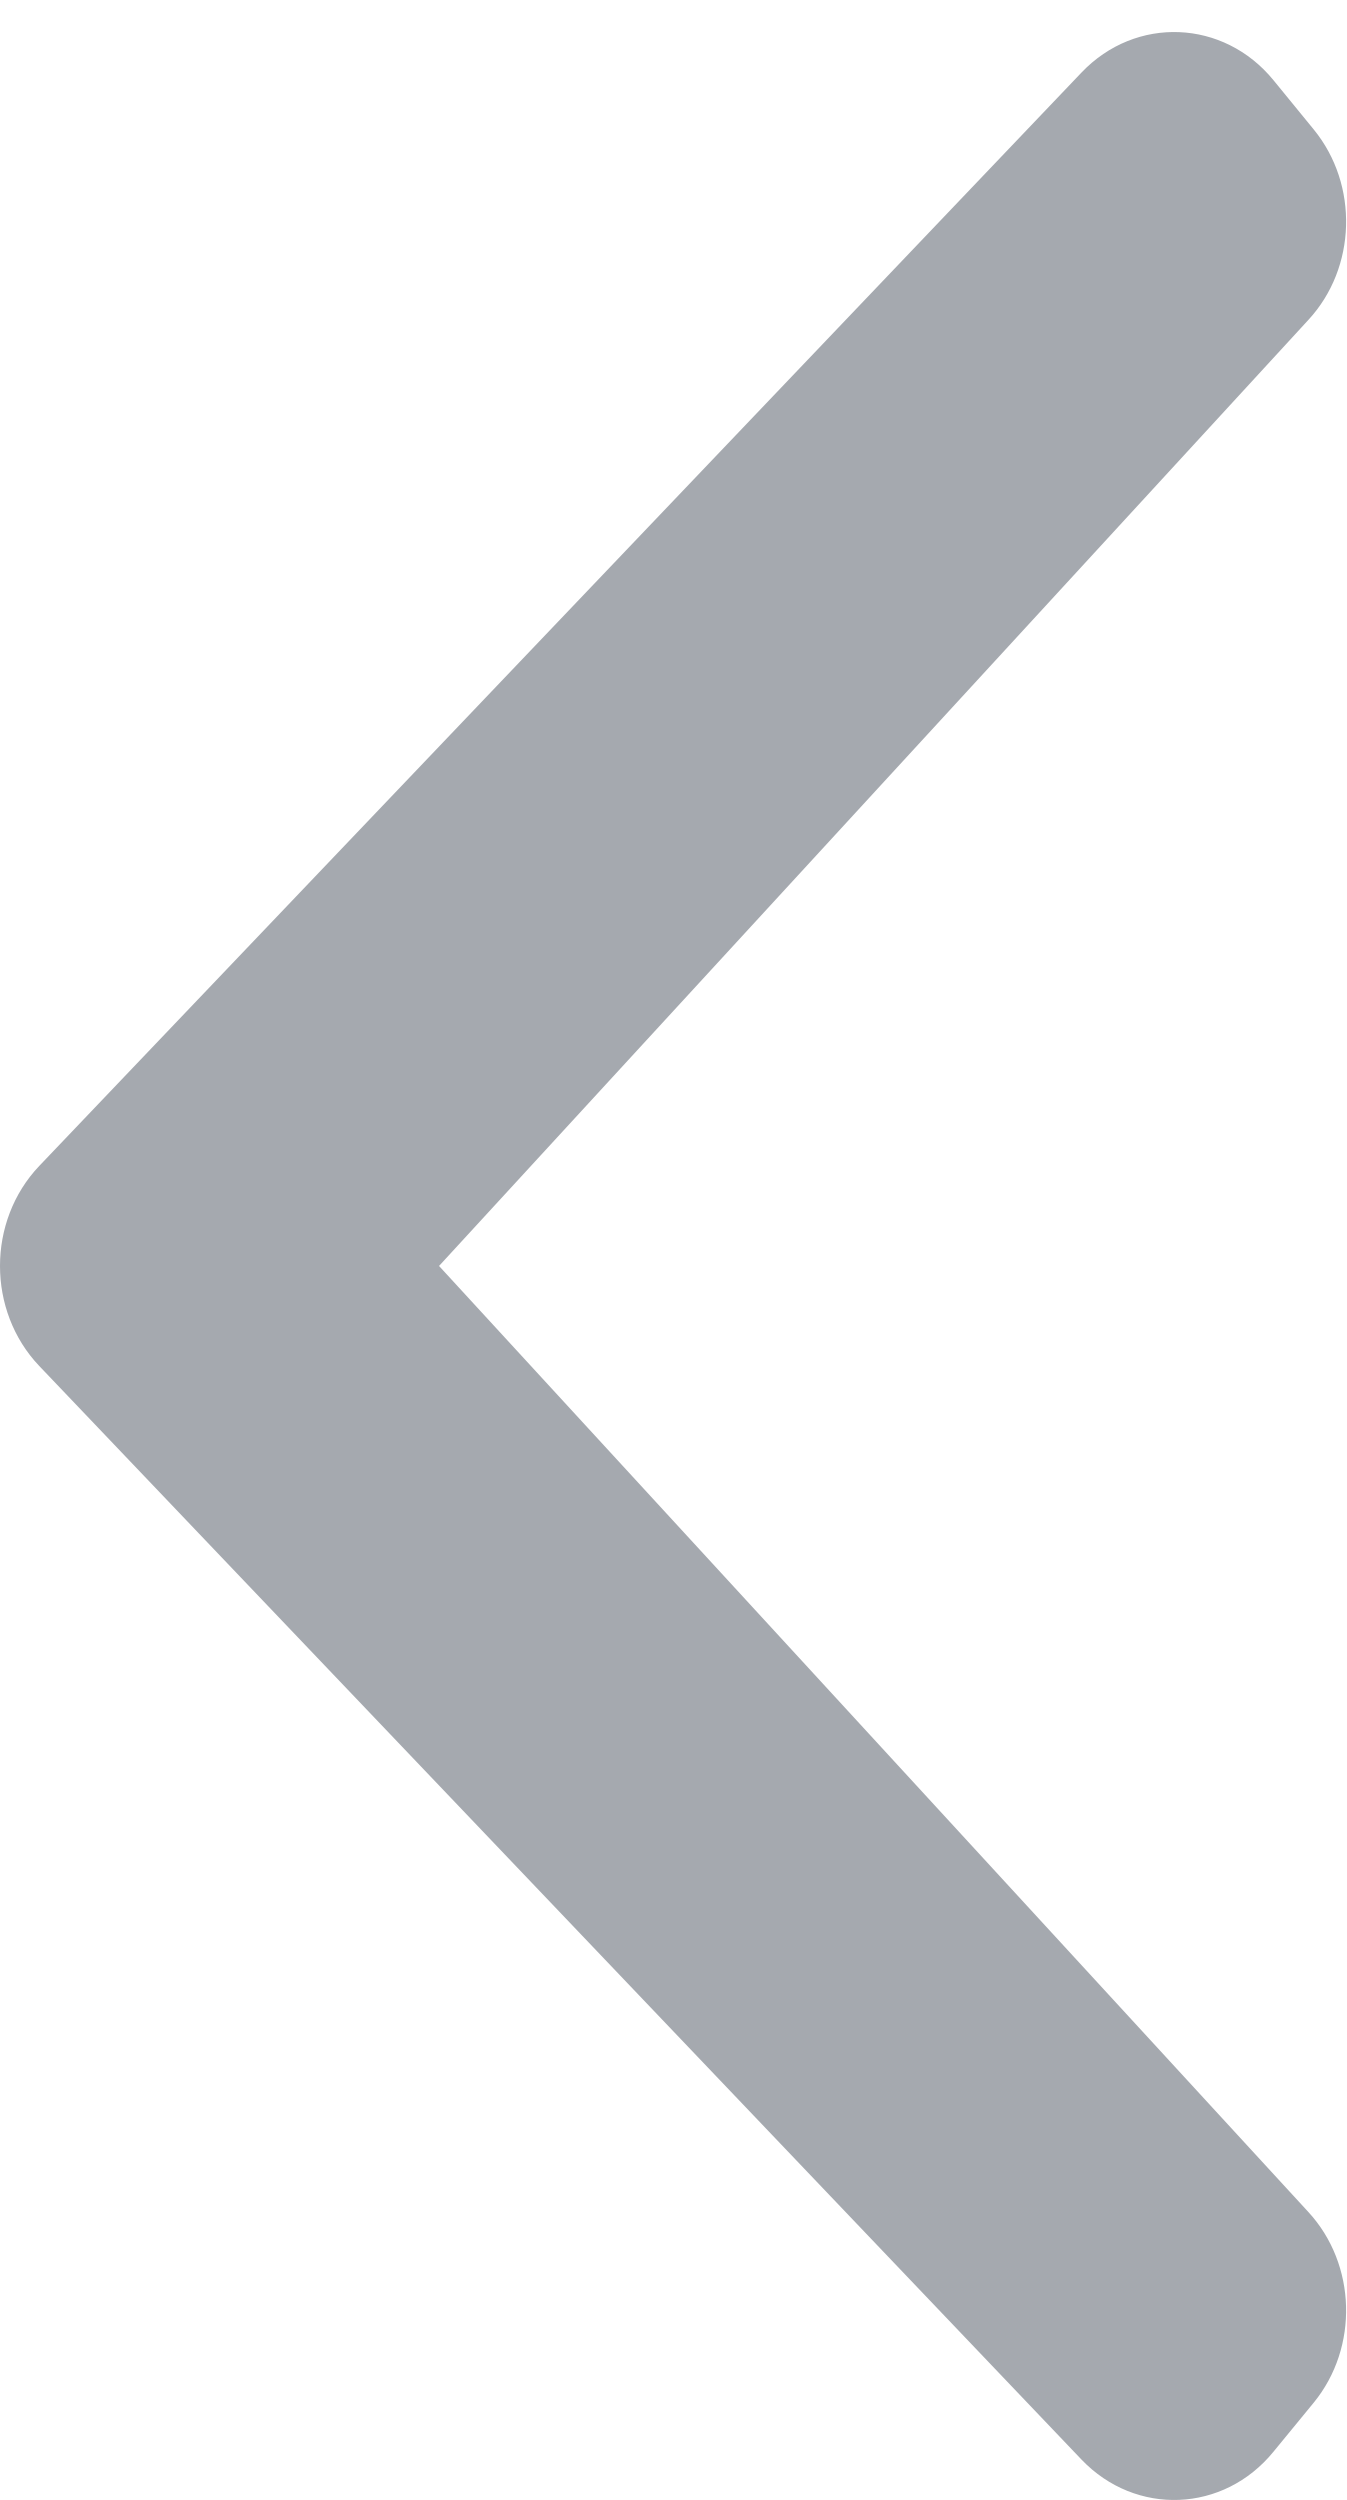
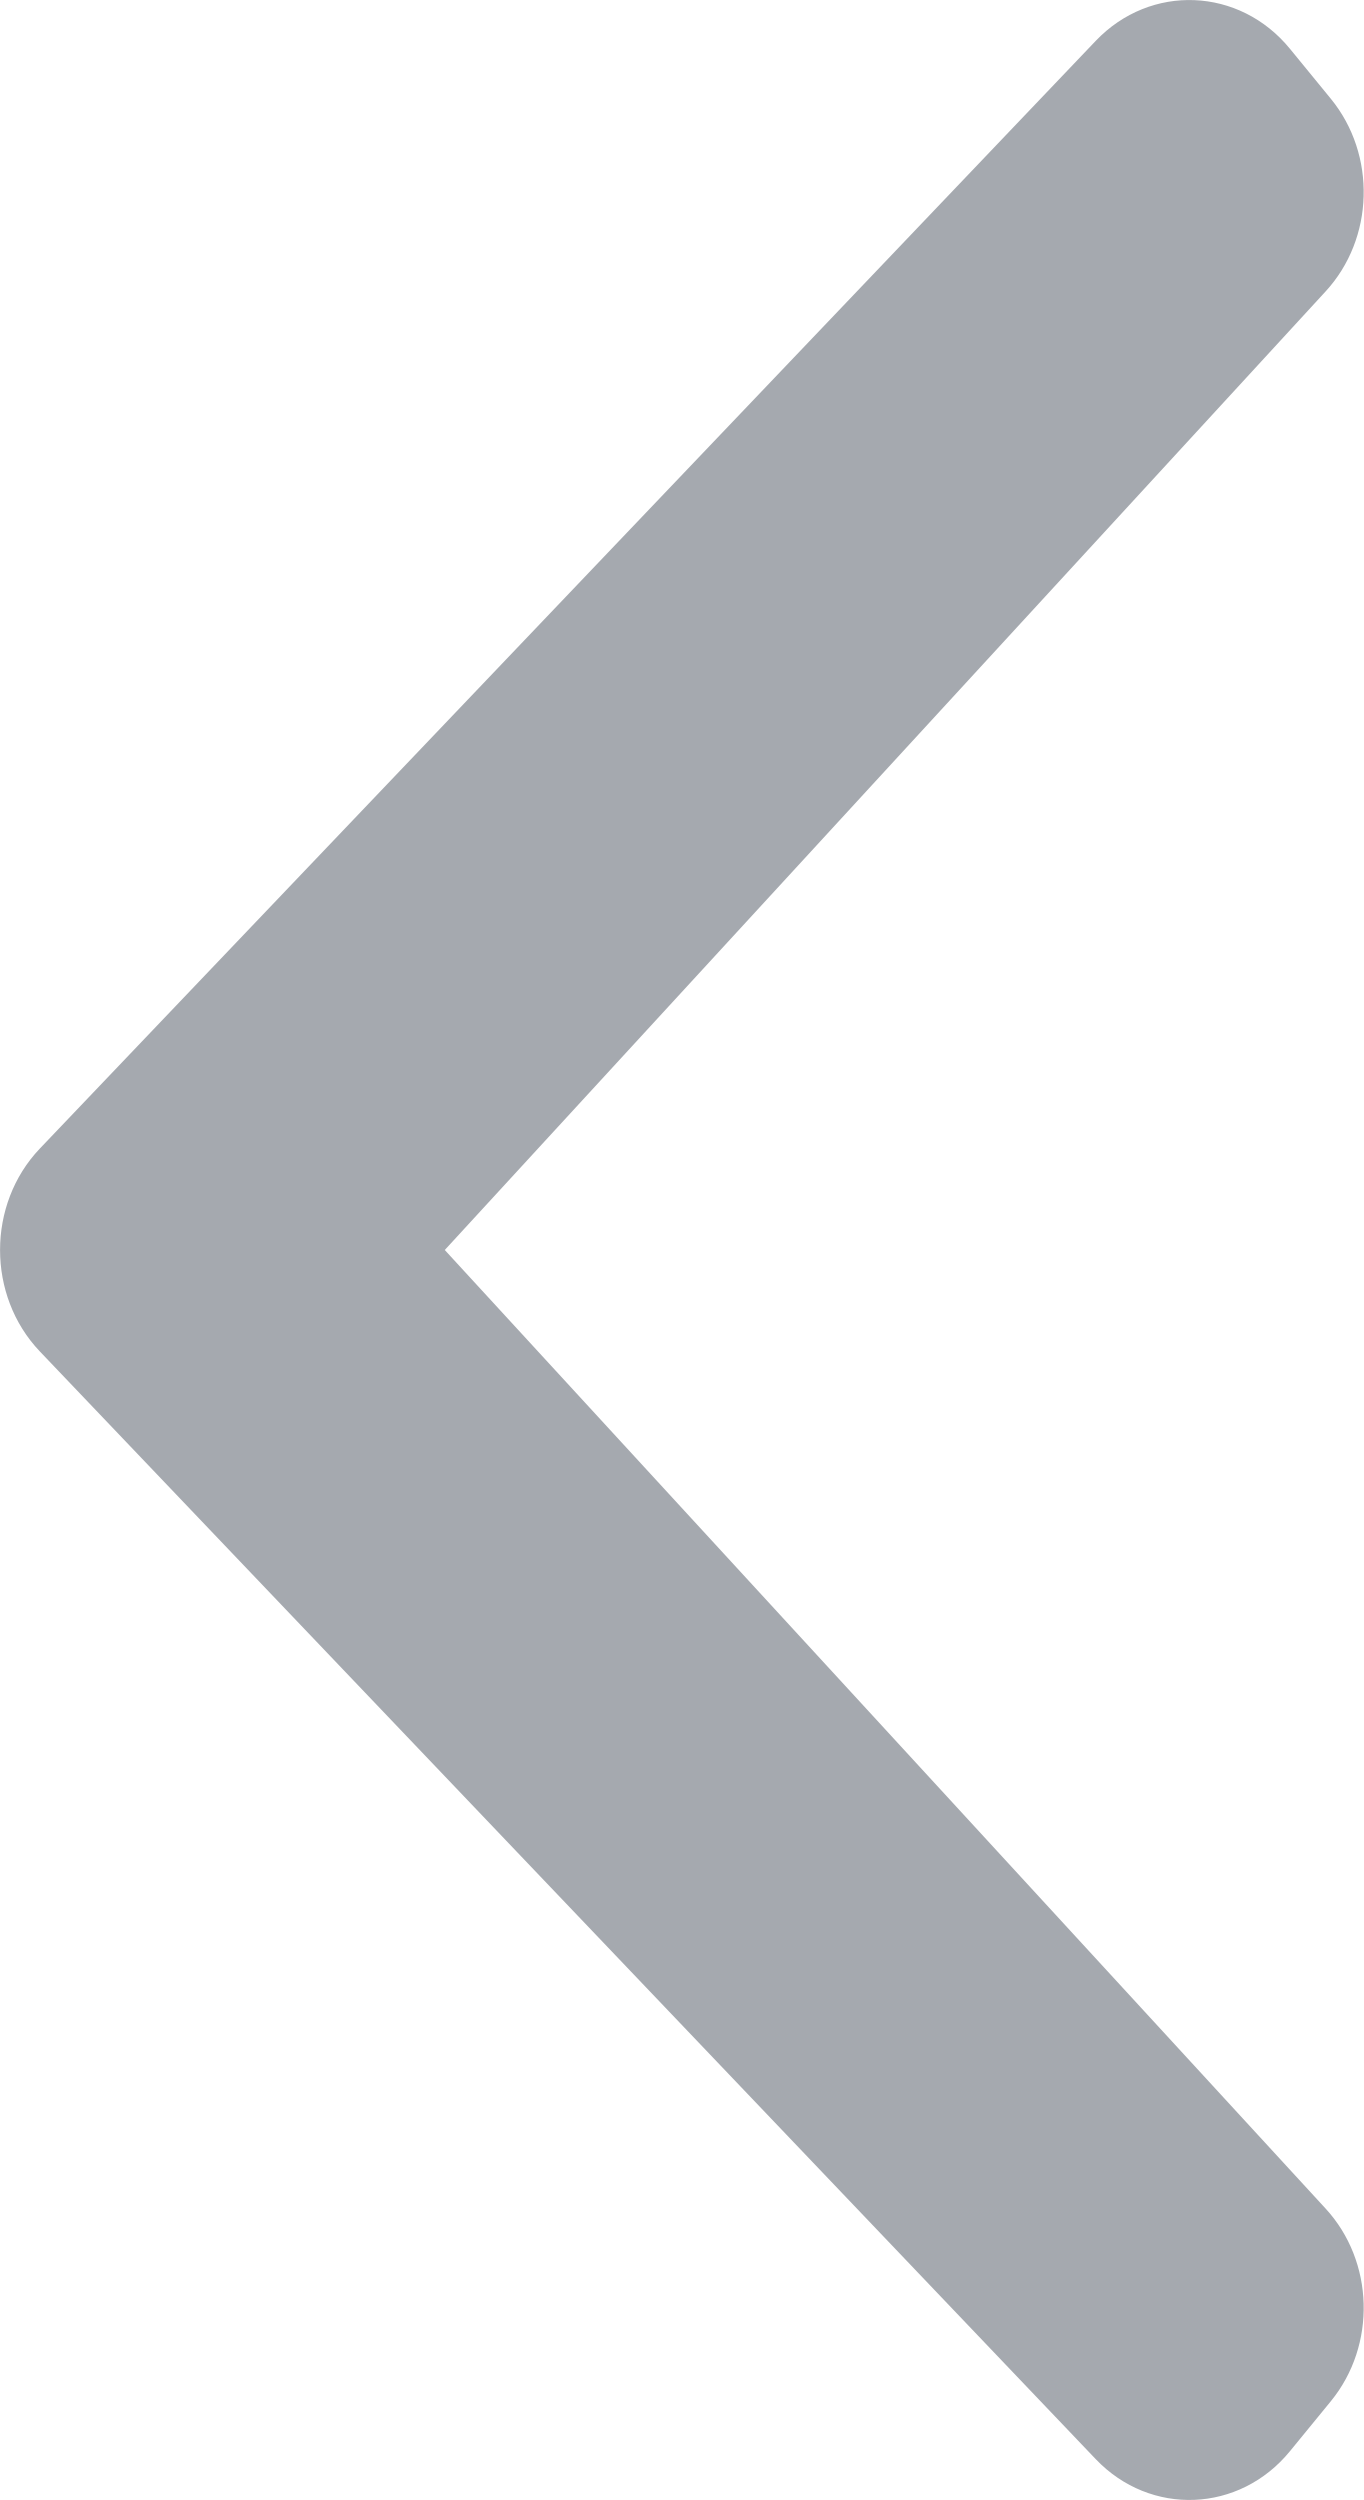
- <svg xmlns="http://www.w3.org/2000/svg" width="7" height="13" viewBox="0 0 7 13" fill="none">
-   <path d="M5.624 12.79C5.906 13.085 6.363 13.067 6.622 12.749L6.832 12.493C7.066 12.206 7.054 11.775 6.804 11.503L2.283 6.583L6.804 1.663C7.054 1.392 7.066 0.961 6.832 0.674L6.622 0.417C6.363 0.1 5.906 0.081 5.624 0.377L0.204 6.063C-0.068 6.349 -0.068 6.817 0.204 7.103L5.624 12.79Z" fill="#A5A9AF" />
+ <svg xmlns="http://www.w3.org/2000/svg" width="6" height="11" viewBox="0 0 6 11" fill="none">
+   <path d="M4.821 10.82C5.062 11.073 5.454 11.057 5.676 10.785L5.856 10.565C6.057 10.319 6.047 9.95 5.832 9.717L1.957 5.5L5.832 1.283C6.047 1.05 6.057 0.681 5.856 0.435L5.676 0.215C5.454 -0.057 5.062 -0.073 4.821 0.18L0.175 5.054C-0.058 5.299 -0.058 5.701 0.175 5.946L4.821 10.82Z" fill="#A5A9AF" />
</svg>
